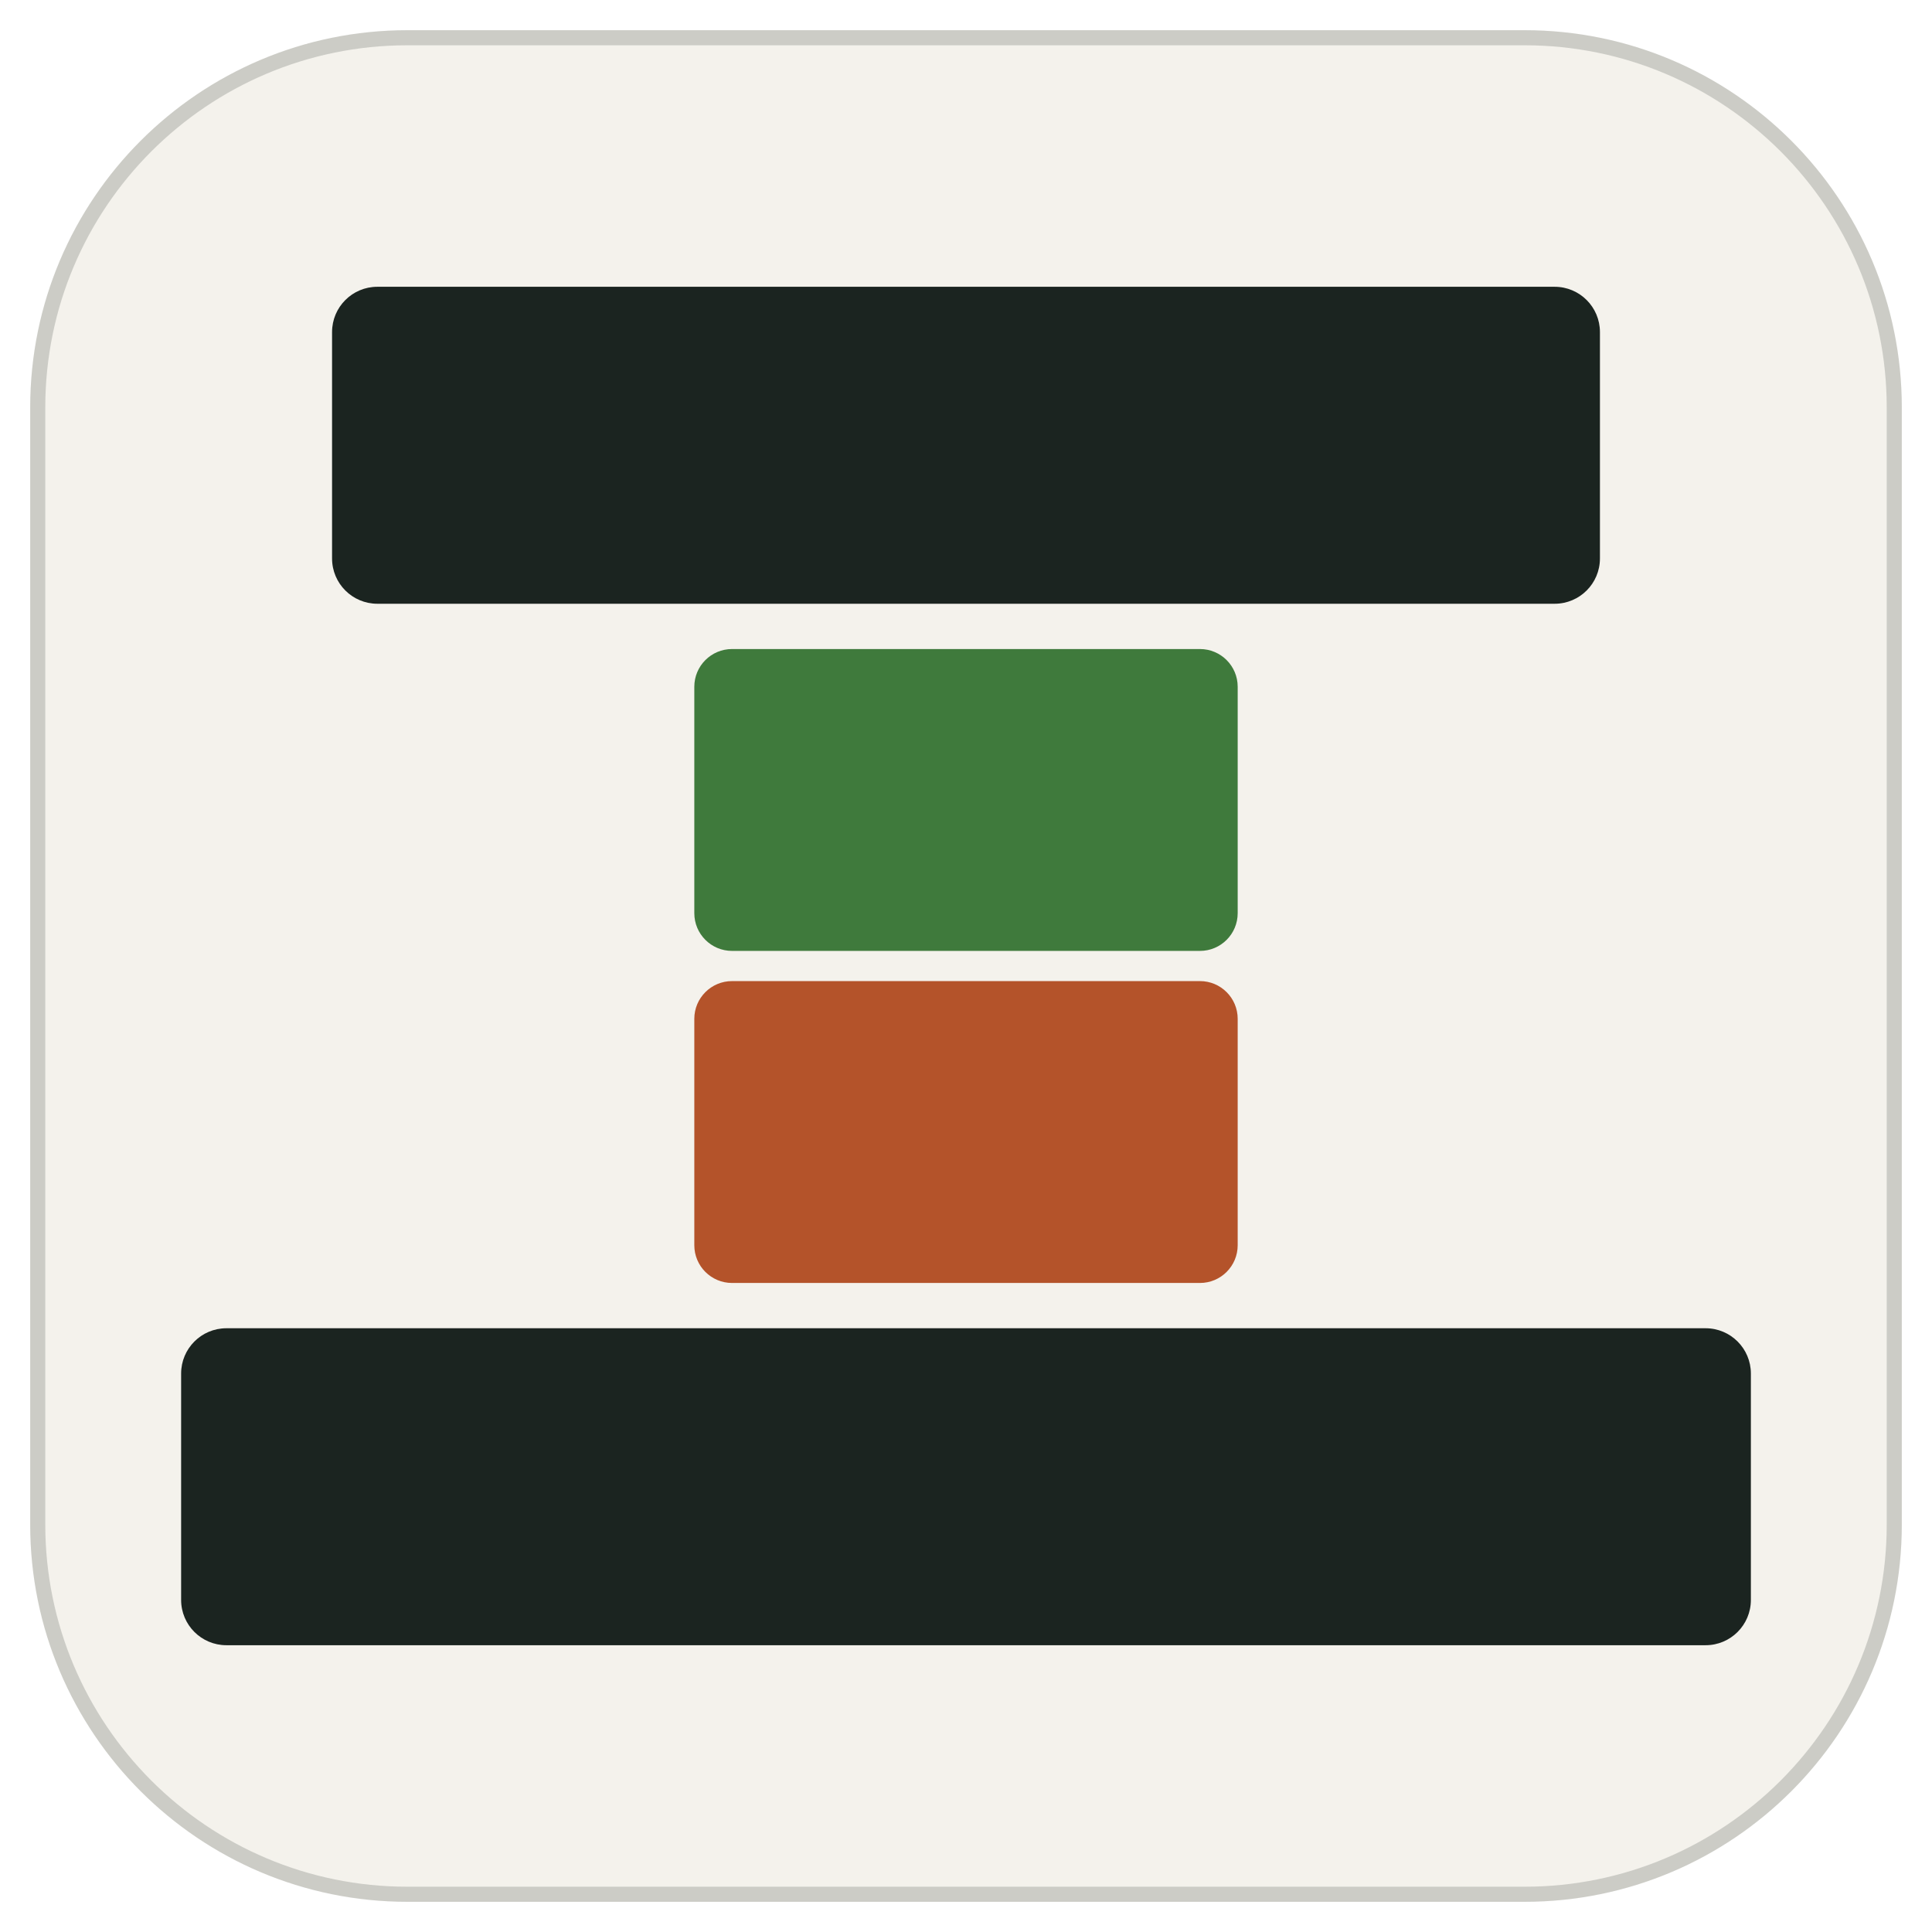
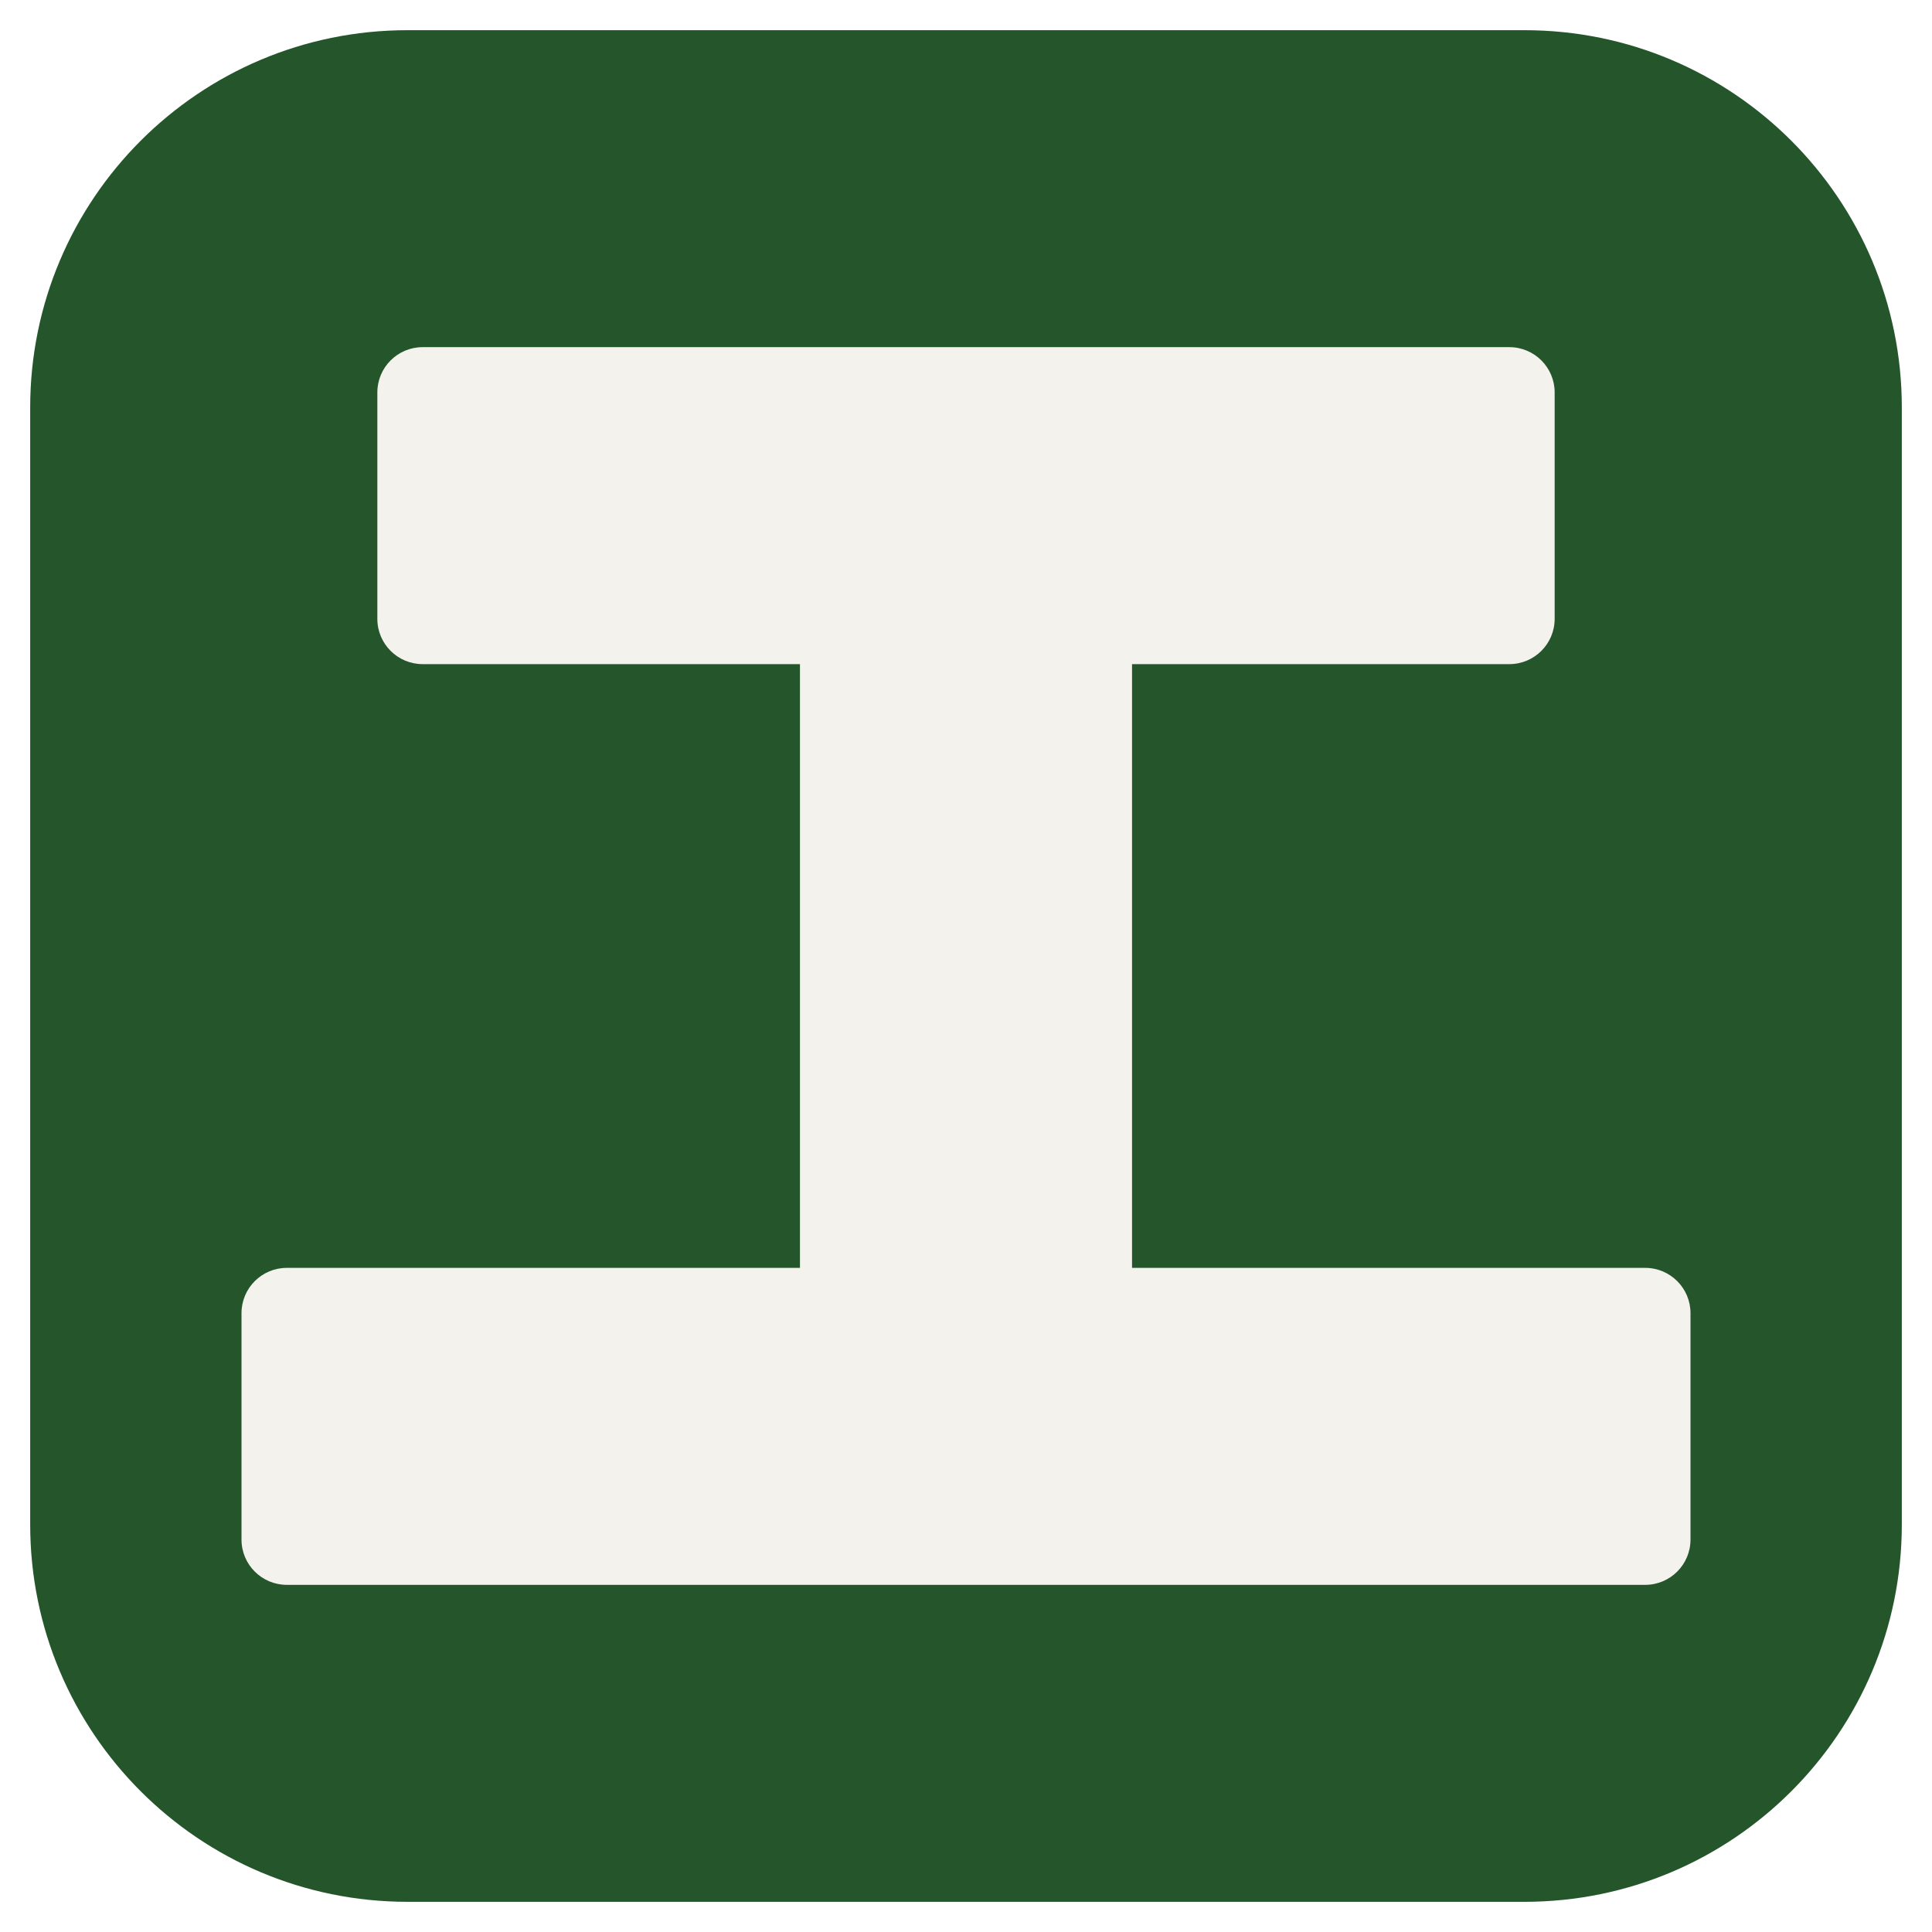
<svg xmlns="http://www.w3.org/2000/svg" viewBox="0 0 1024 1024" width="1024" height="1024">
-   <rect x="16" y="16" width="992" height="992" rx="200" fill="#f4f2ec" />
-   <rect x="20" y="20" width="984" height="984" rx="196" fill="none" stroke="#1b2420" stroke-opacity="0.18" stroke-width="8" />
-   <g fill="#1b2420">
-     <rect x="176" y="152" width="672" height="168" rx="24" />
-     <rect x="96" y="704" width="832" height="168" rx="24" />
+   <rect x="16" y="16" width="992" height="992" rx="200" fill="#24552b" />
+   <g fill="#f4f2ec">
+     <rect x="200" y="184" width="624" height="168" rx="24" />
+     <rect x="424" y="260" width="176" height="504" />
+     <rect x="128" y="672" width="768" height="168" rx="24" />
  </g>
-   <rect x="368" y="344" width="288" height="160" rx="20" fill="#3f7a3c" />
-   <rect x="368" y="520" width="288" height="160" rx="20" fill="#b4532a" />
</svg>
